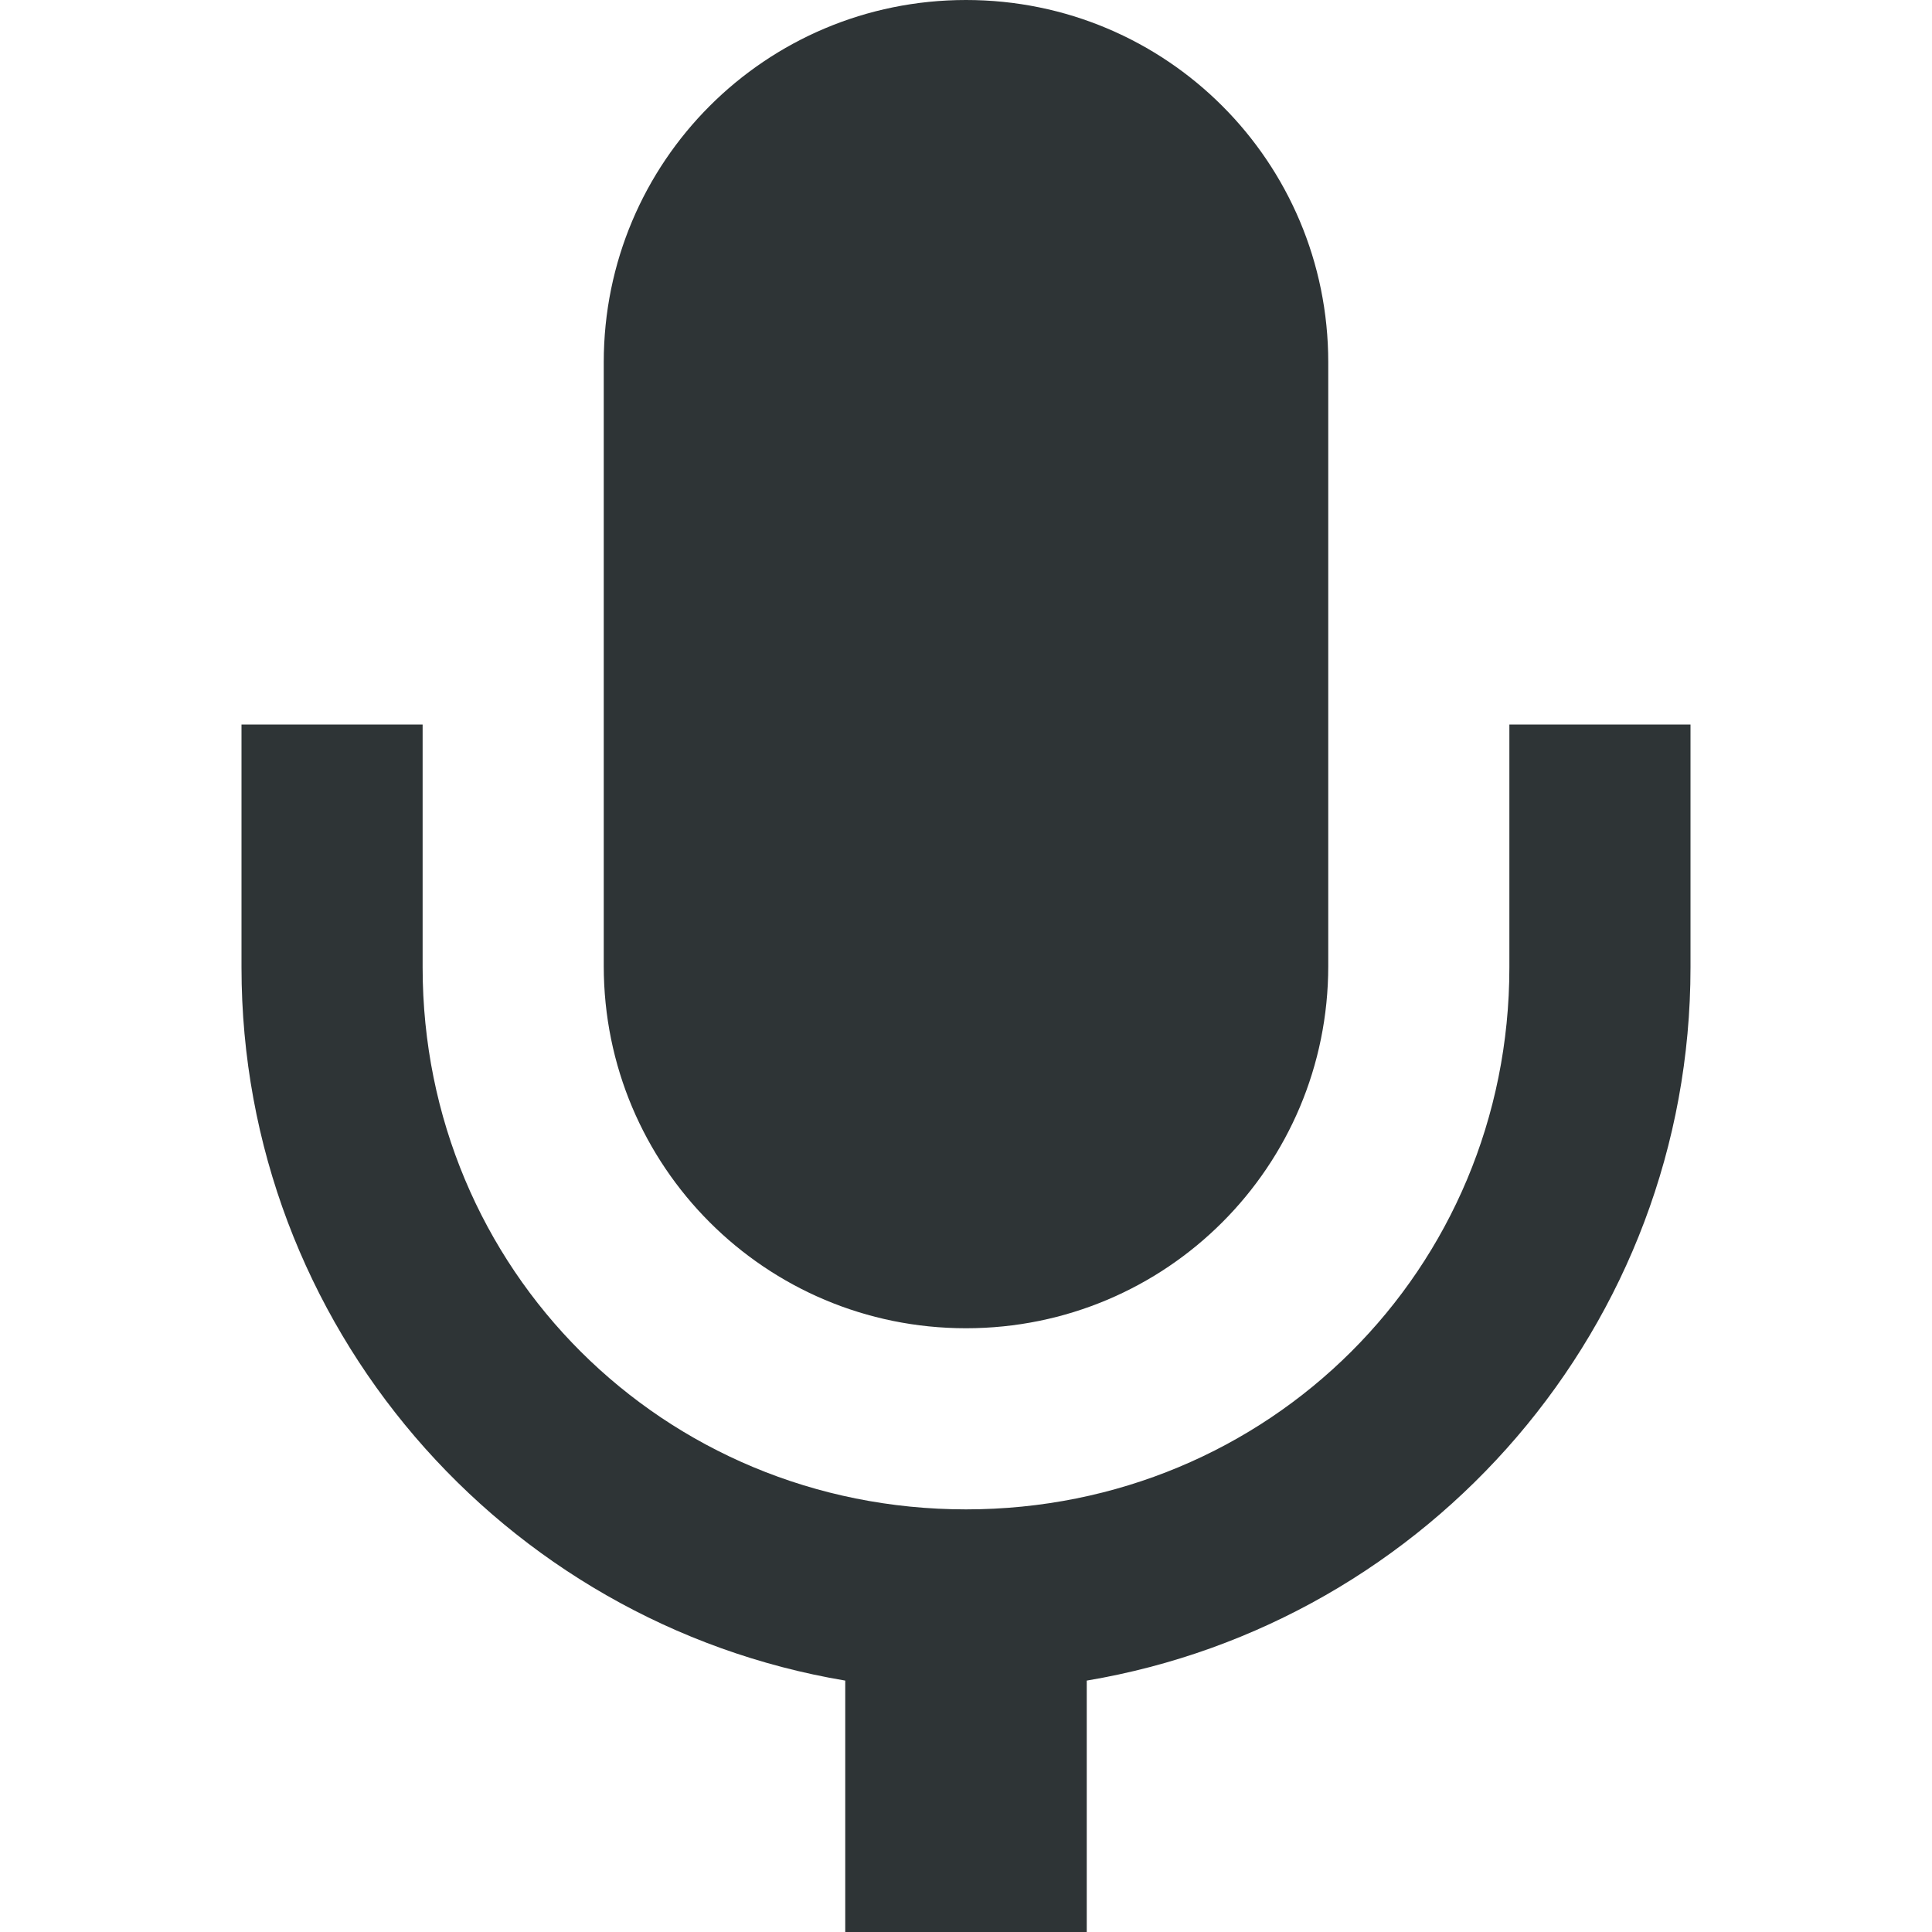
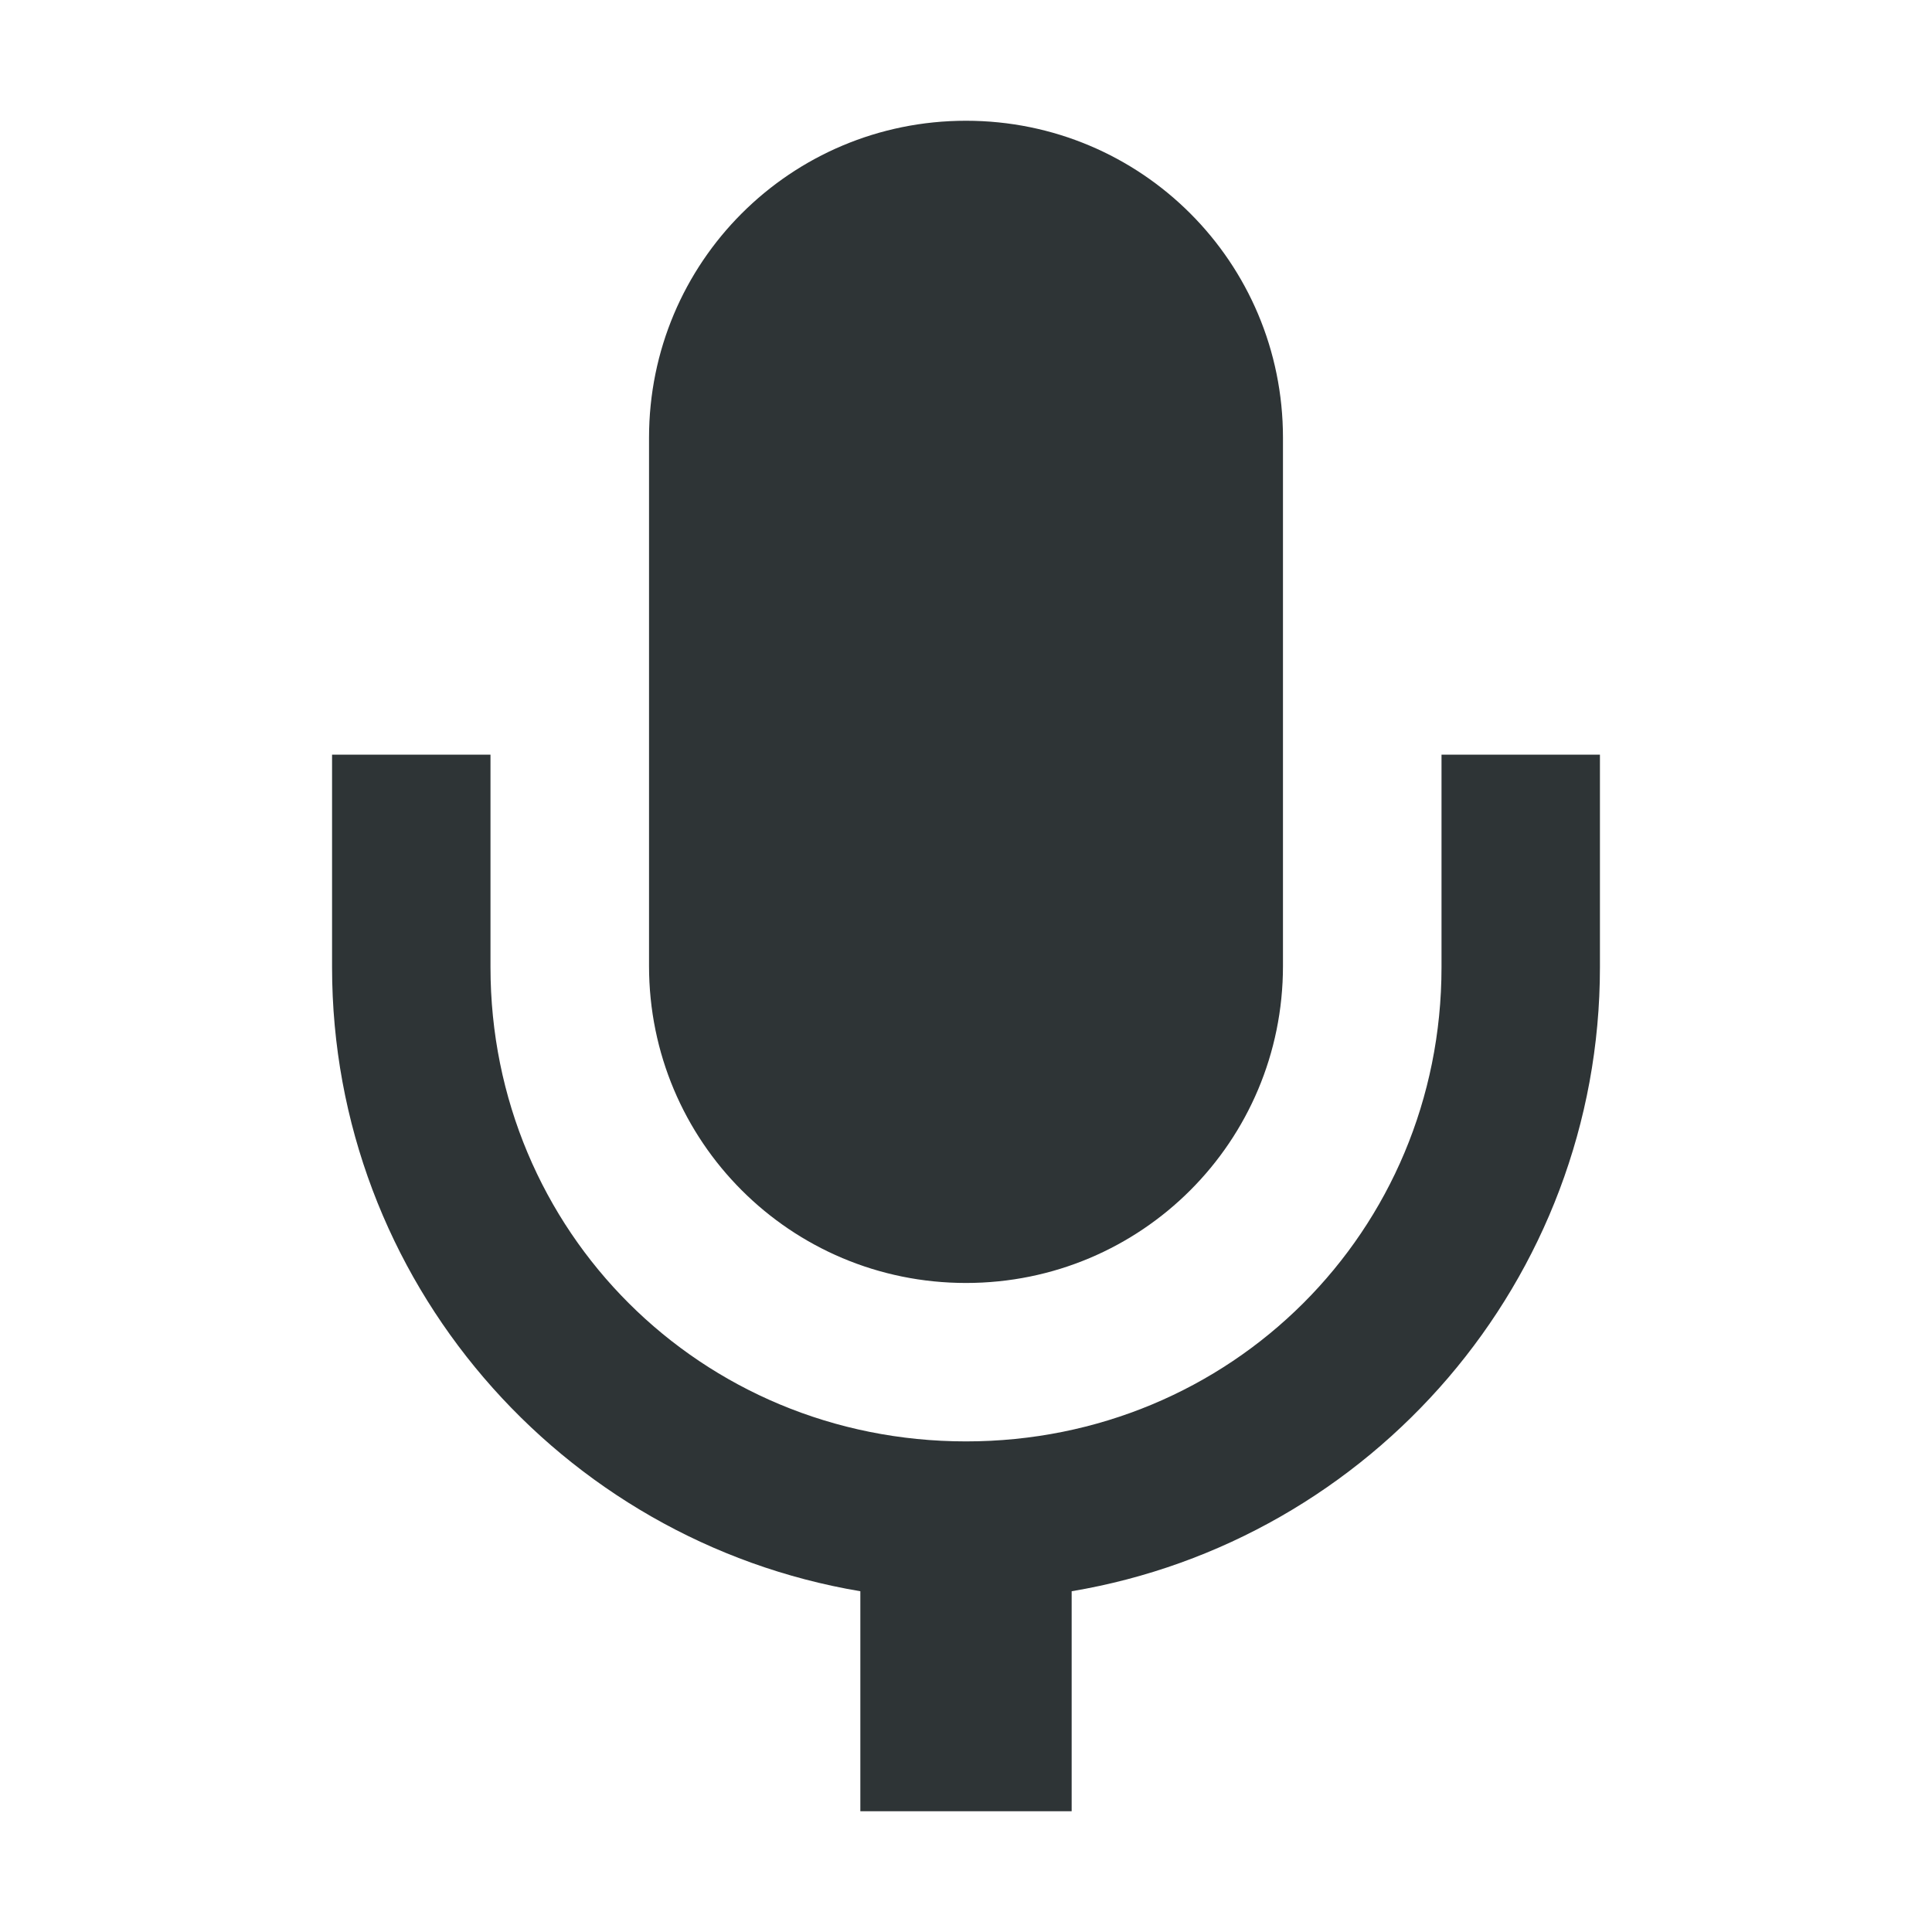
- <svg xmlns="http://www.w3.org/2000/svg" height="16px" viewBox="0 0 16 16" width="16px">
-   <path d="m 8 0 c -1.66 0 -3 1.34 -3 3 v 5 c 0 1.66 1.34 3 3 3 s 3 -1.34 3 -3 v -5 c 0 -1.66 -1.34 -3 -3 -3 z m -6 6 v 2.012 c 0 2.965 2.164 5.43 5 5.906 v 2.082 h 2 v -2.082 c 2.836 -0.477 5 -2.941 5 -5.906 v -2.012 h -1.5 v 2.012 c 0 2.5 -1.992 4.488 -4.5 4.488 s -4.5 -1.988 -4.5 -4.488 v -2.012 z m 0 0" fill="#2e3436" />
+ <svg xmlns="http://www.w3.org/2000/svg" height="16" viewBox="0 0 16 16" width="16">
+   <path d="m8 1c-1.453 0-2.625 1.172-2.625 2.625v4.375c0 1.453 1.172 2.625 2.625 2.625s2.625-1.172 2.625-2.625v-4.375c0-1.453-1.172-2.625-2.625-2.625zm-5.25 5.25v1.76c0 2.594 1.894 4.751 4.375 5.168v1.822h1.75v-1.822c2.481-.417 4.375-2.574 4.375-5.168v-1.76h-1.312v1.76c0 2.187-1.743 3.927-3.938 3.927-2.194 0-3.938-1.74-3.938-3.927v-1.76zm0 0" fill="#2e3436" stroke-width=".875" />
</svg>
